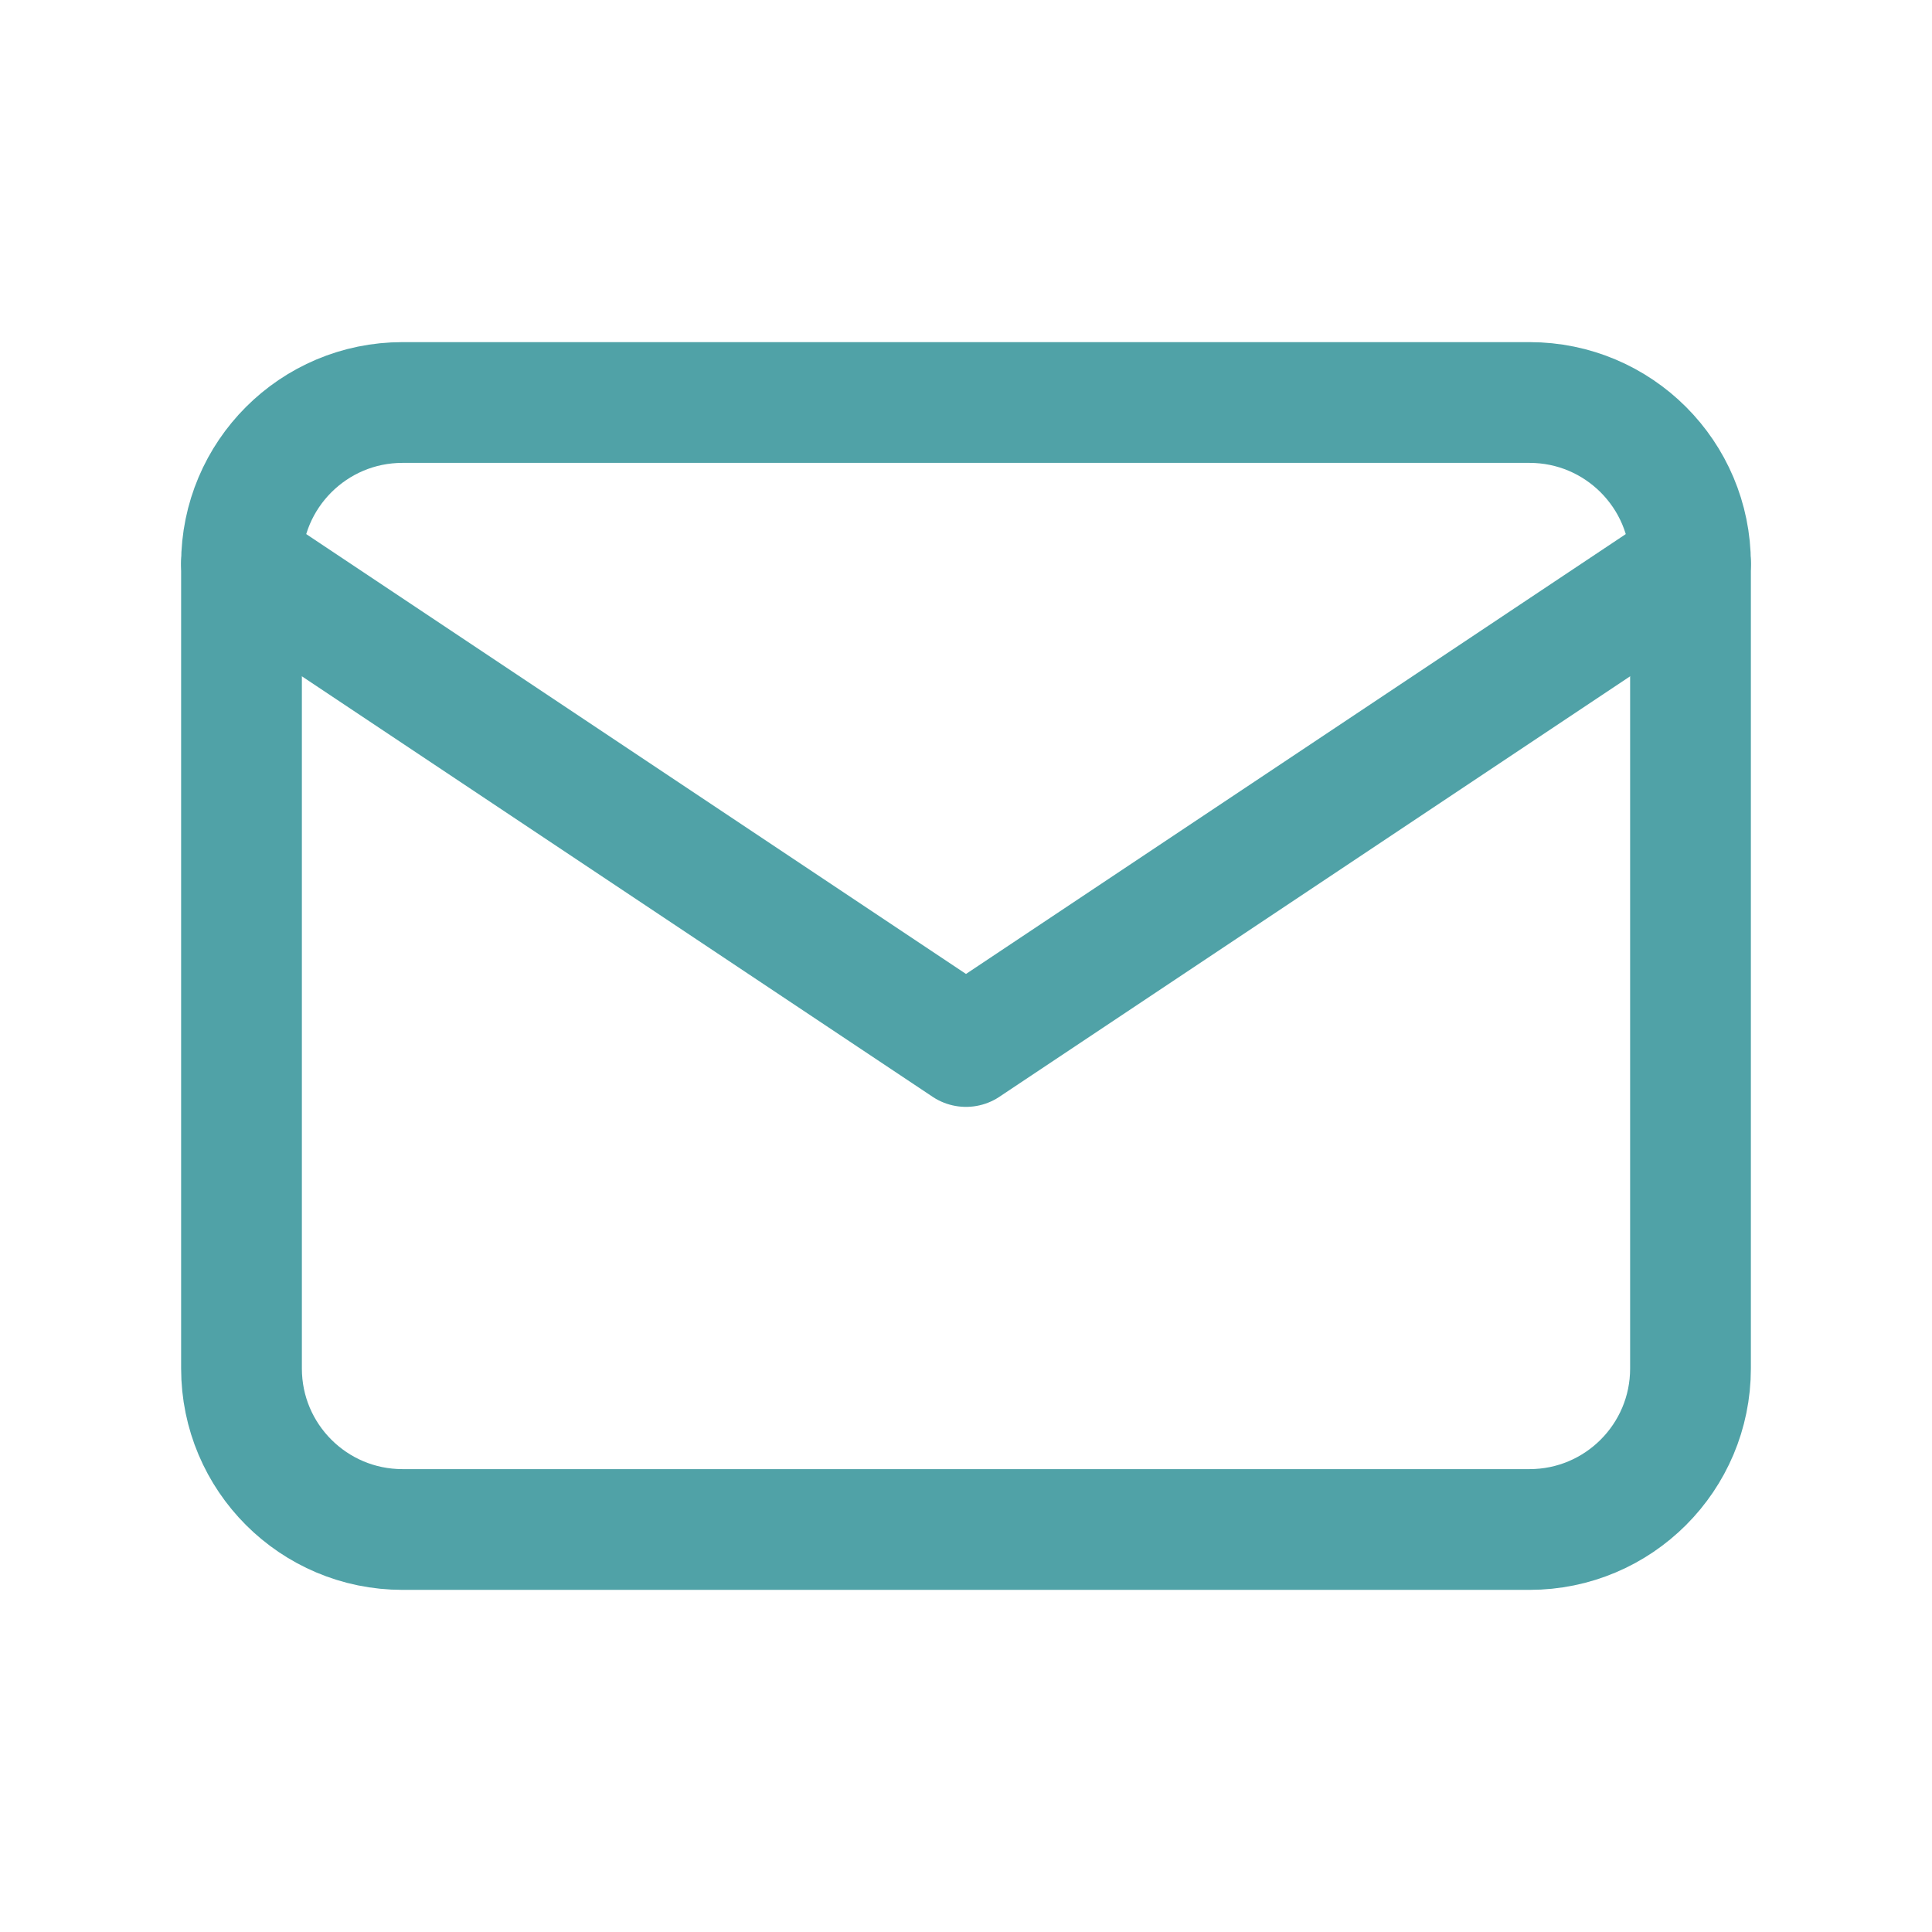
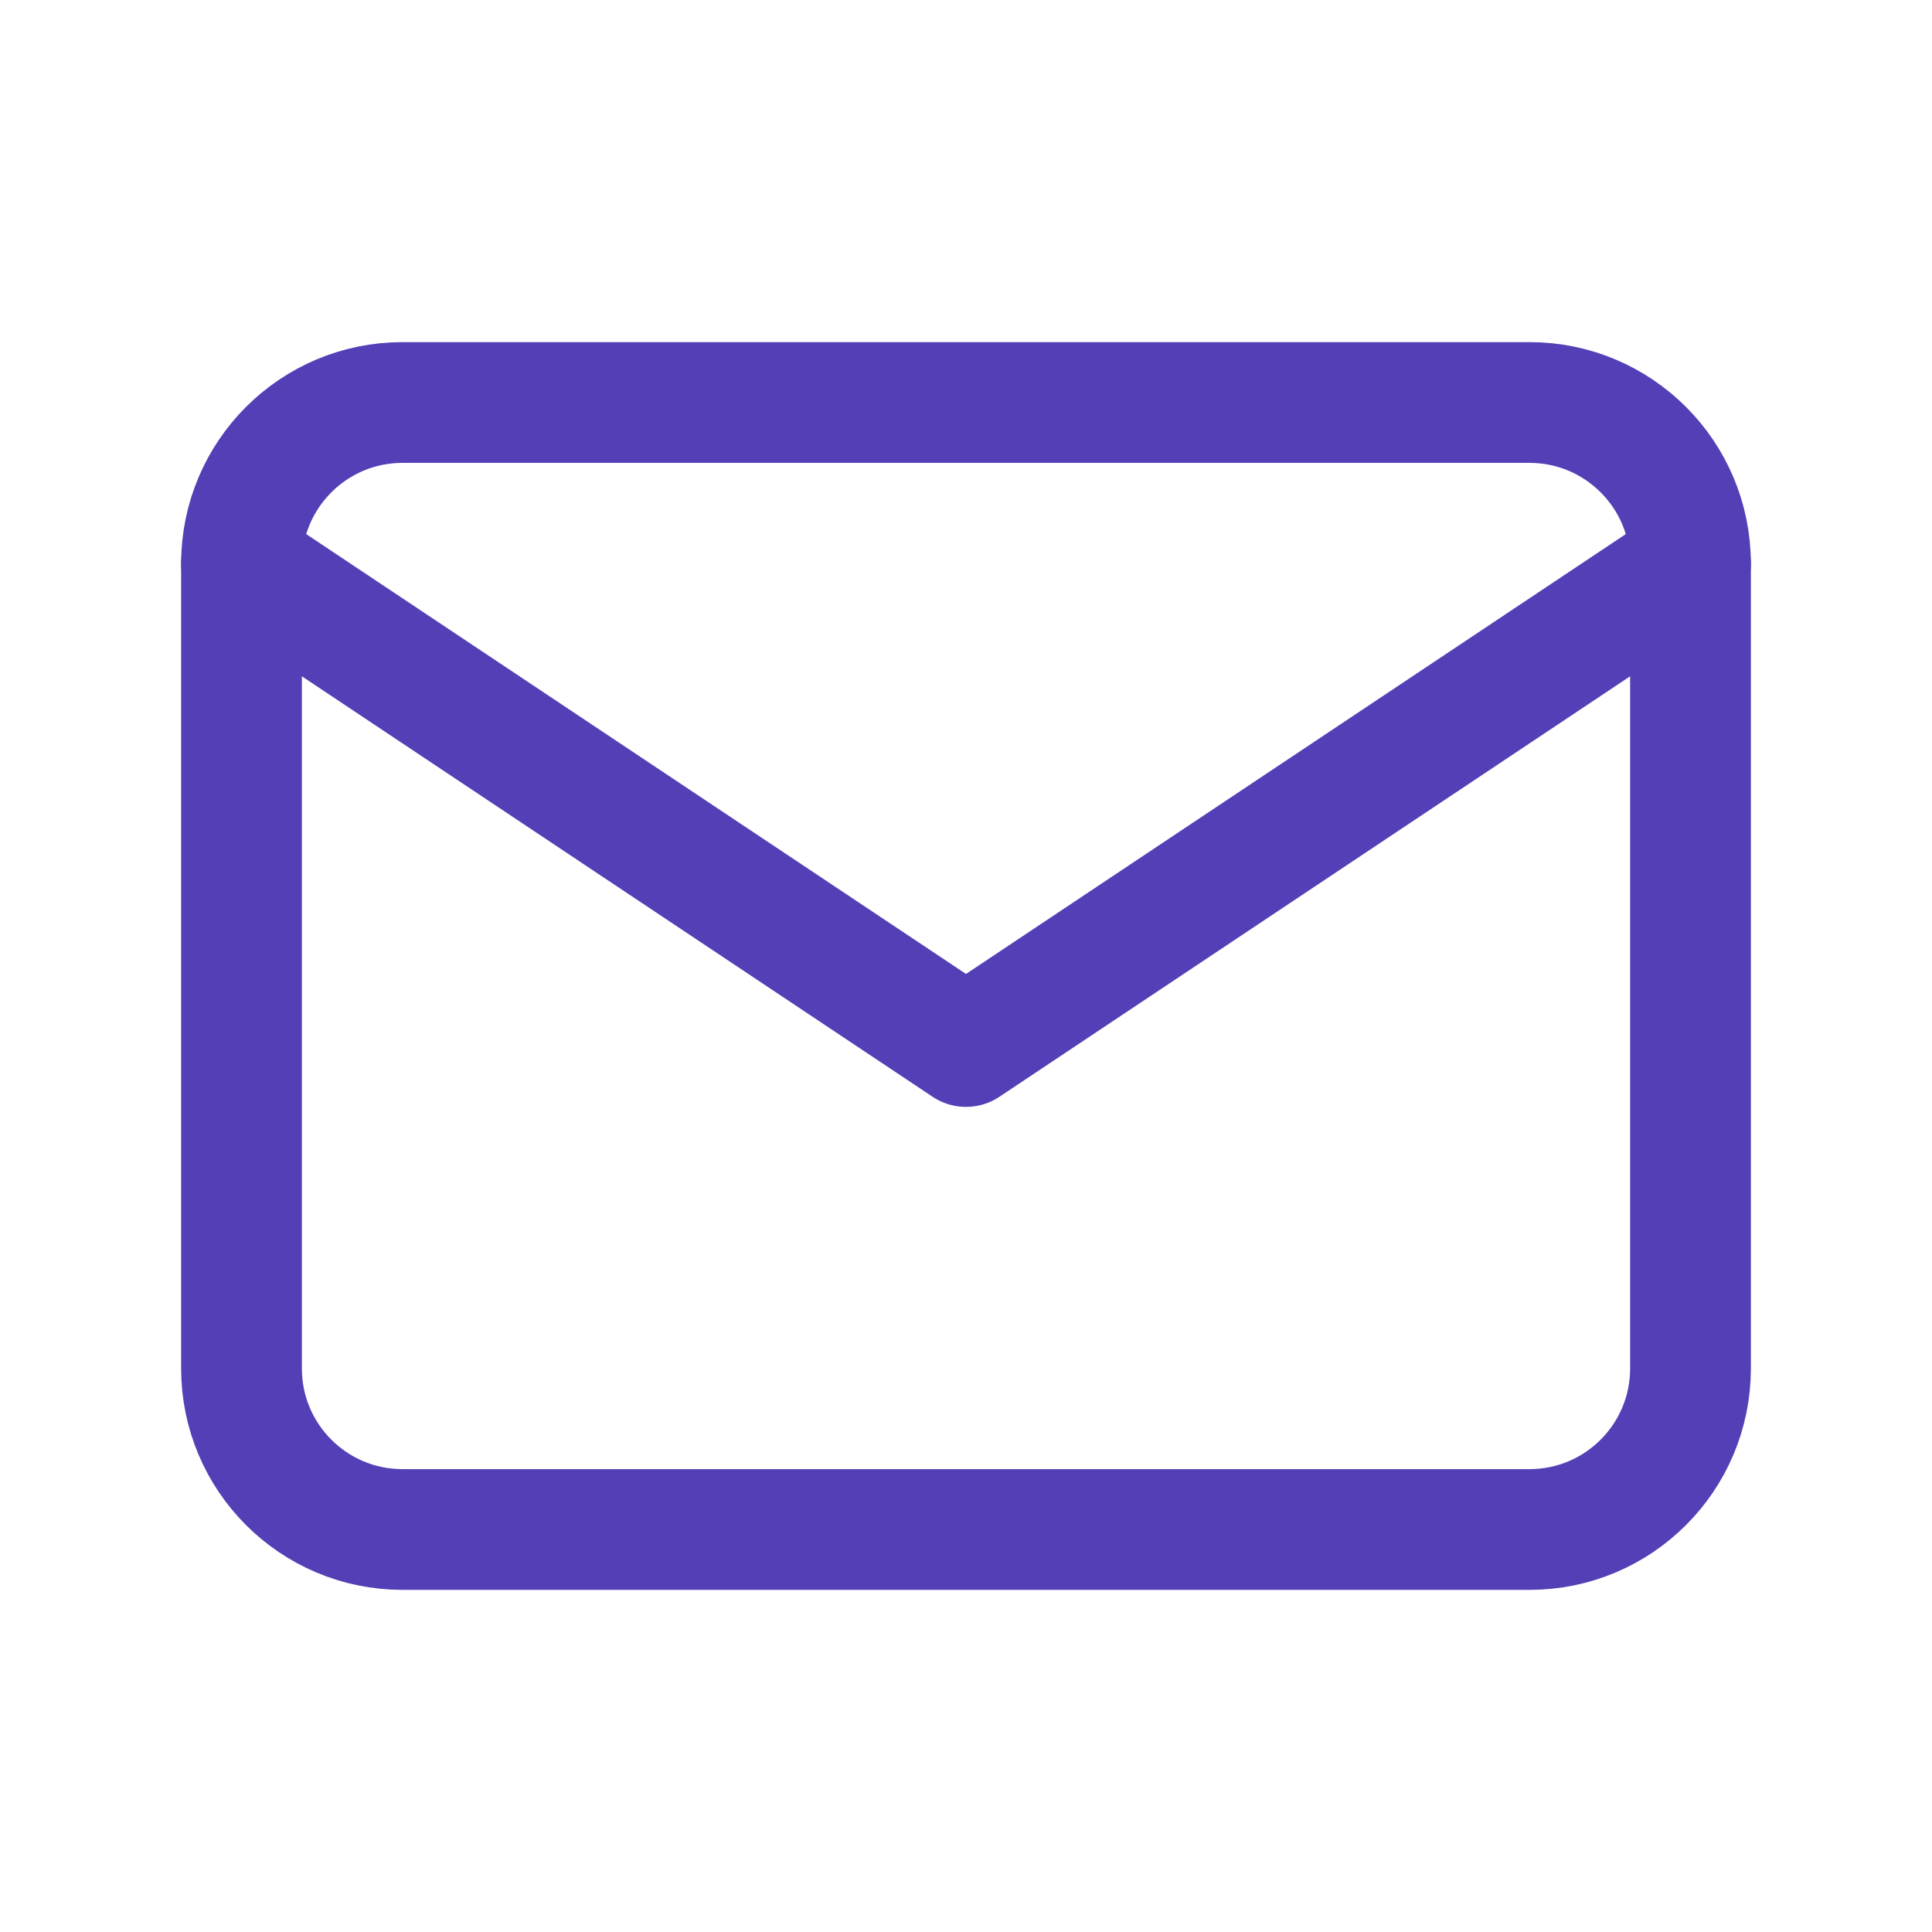
- <svg xmlns="http://www.w3.org/2000/svg" class="icon icon-tabler icon-tabler-mail" width="100" height="100" viewBox="0 0 24 24" stroke-width="1.5" stroke="#50A2A7" fill="none" stroke-linecap="round" stroke-linejoin="round">
+ <svg xmlns="http://www.w3.org/2000/svg" class="icon icon-tabler icon-tabler-mail" width="100" height="100" viewBox="0 0 24 24" stroke-width="1.5" stroke="#543fb6" fill="none" stroke-linecap="round" stroke-linejoin="round">
  <path stroke="none" d="M0 0h24v24H0z" fill="none" />
  <rect x="3" y="5" width="18" height="14" rx="2" />
  <polyline points="3 7 12 13 21 7" />
</svg>
